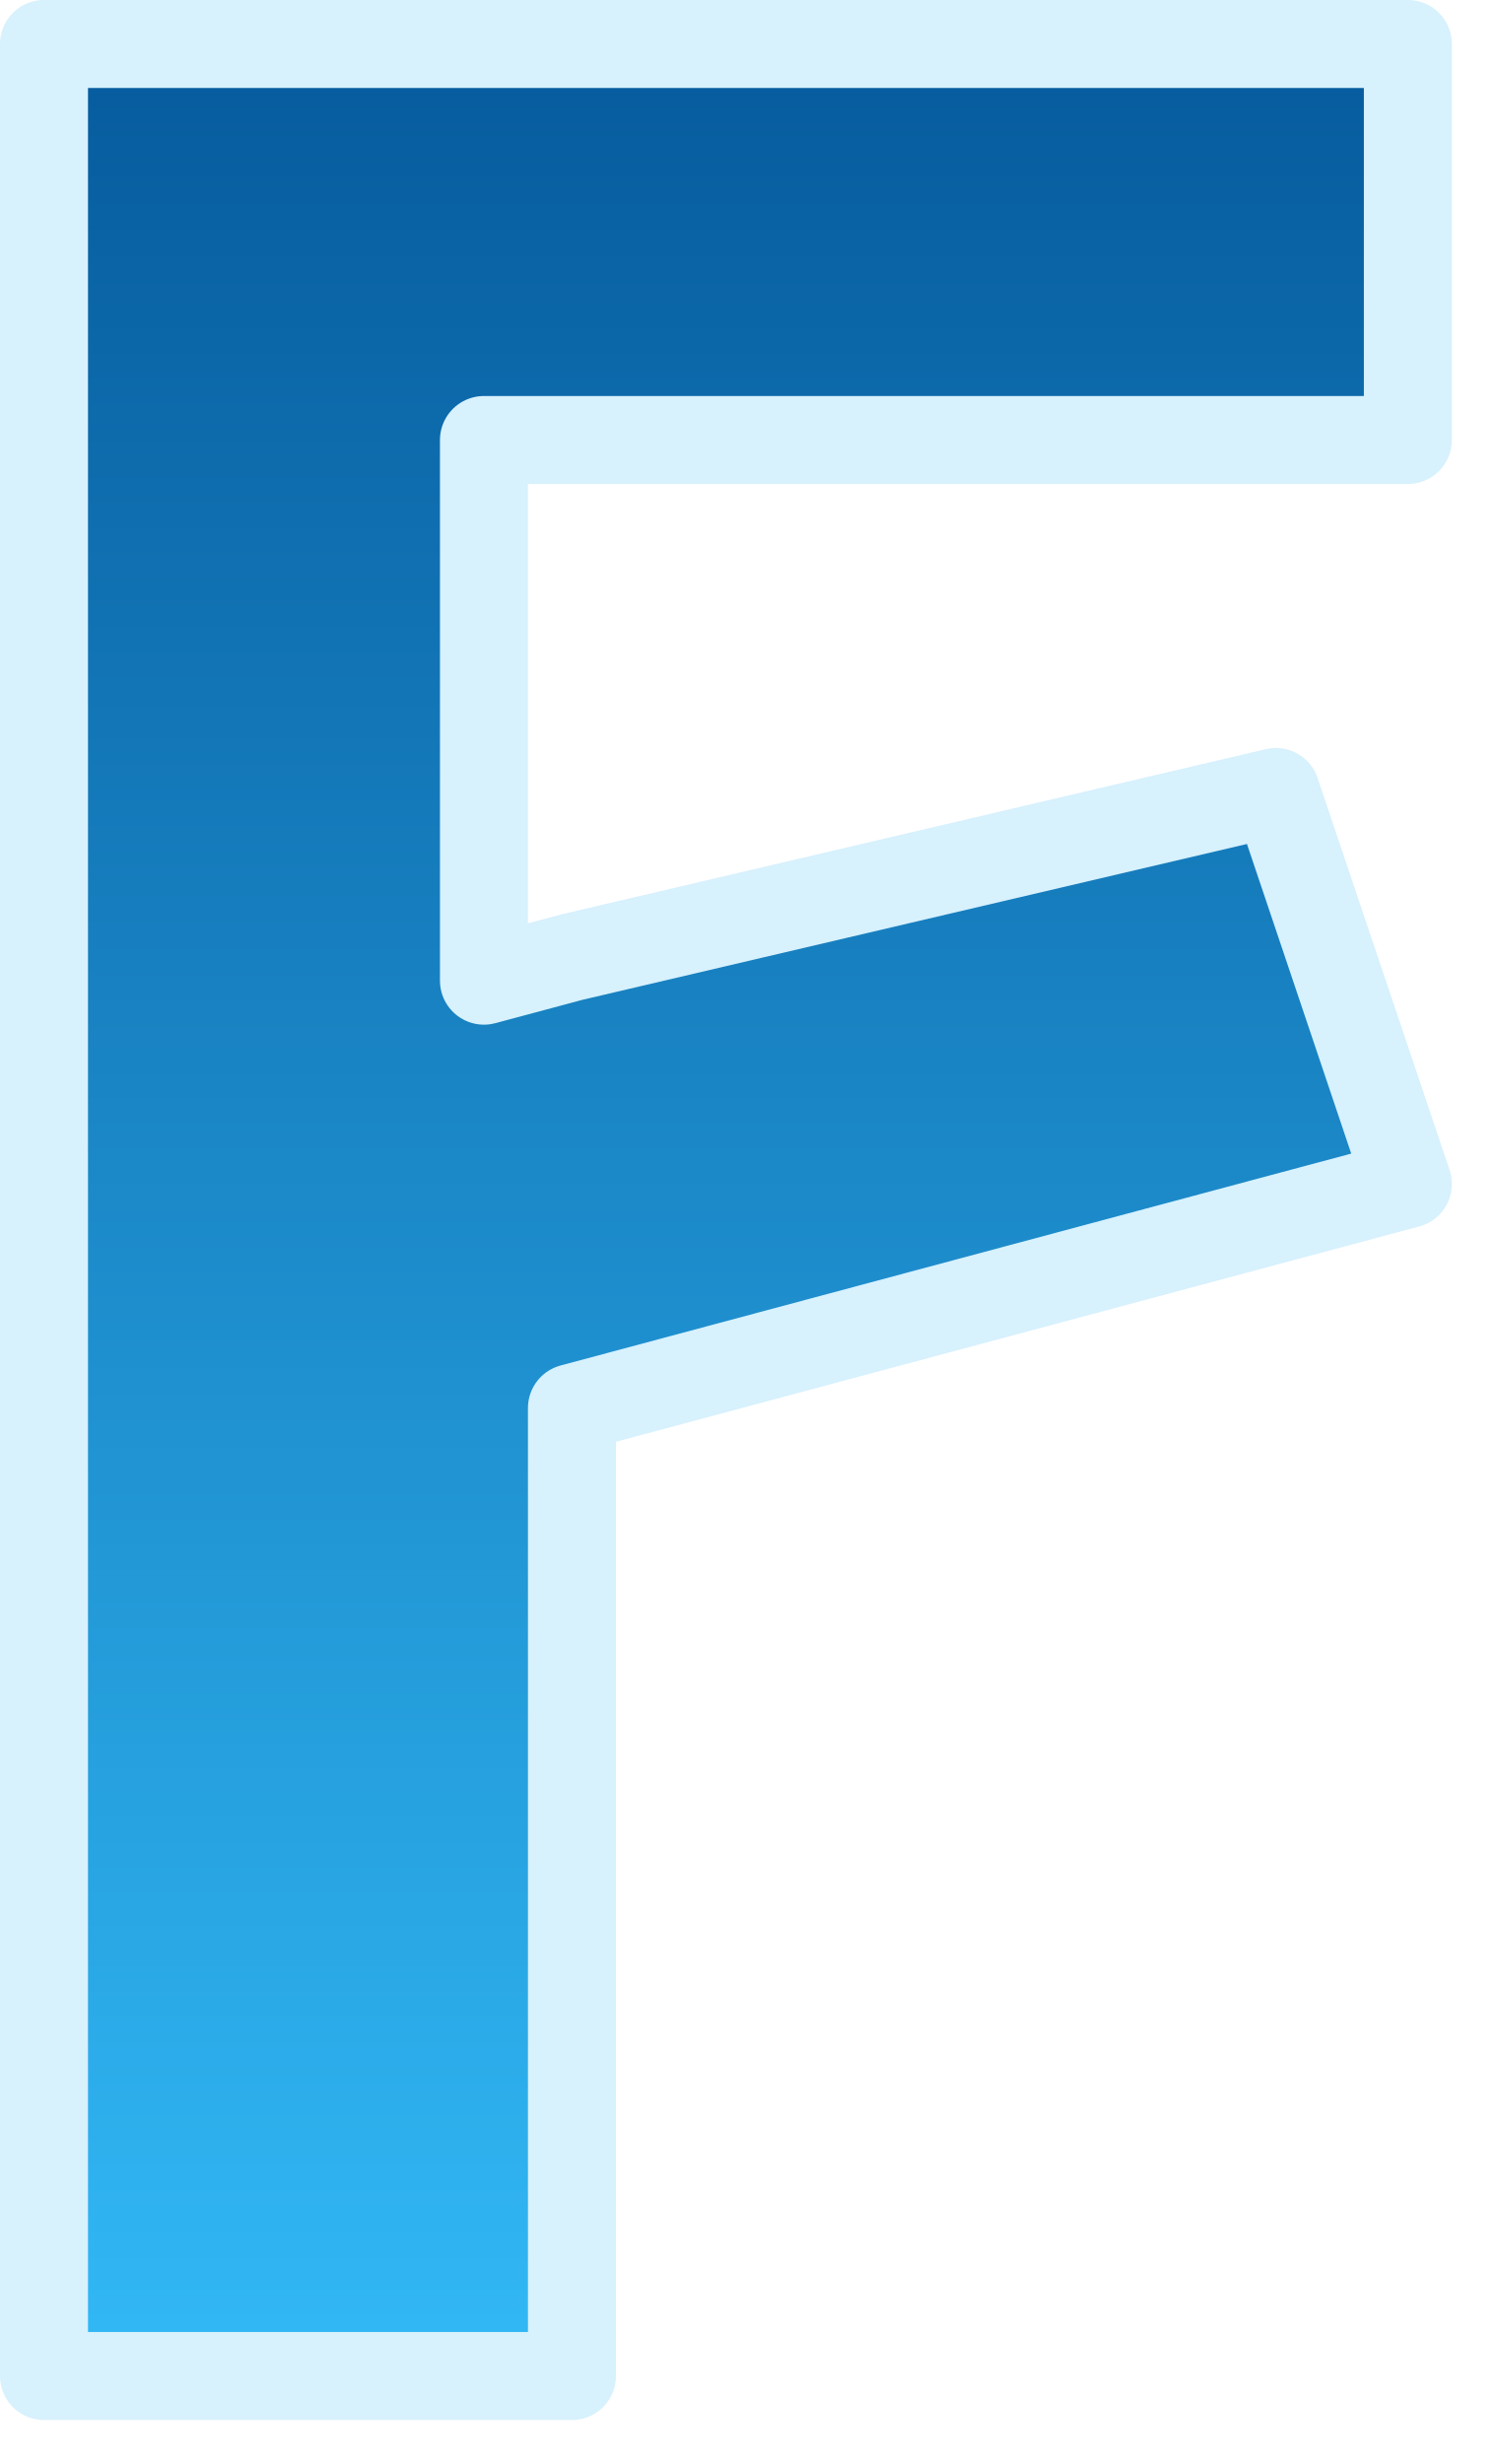
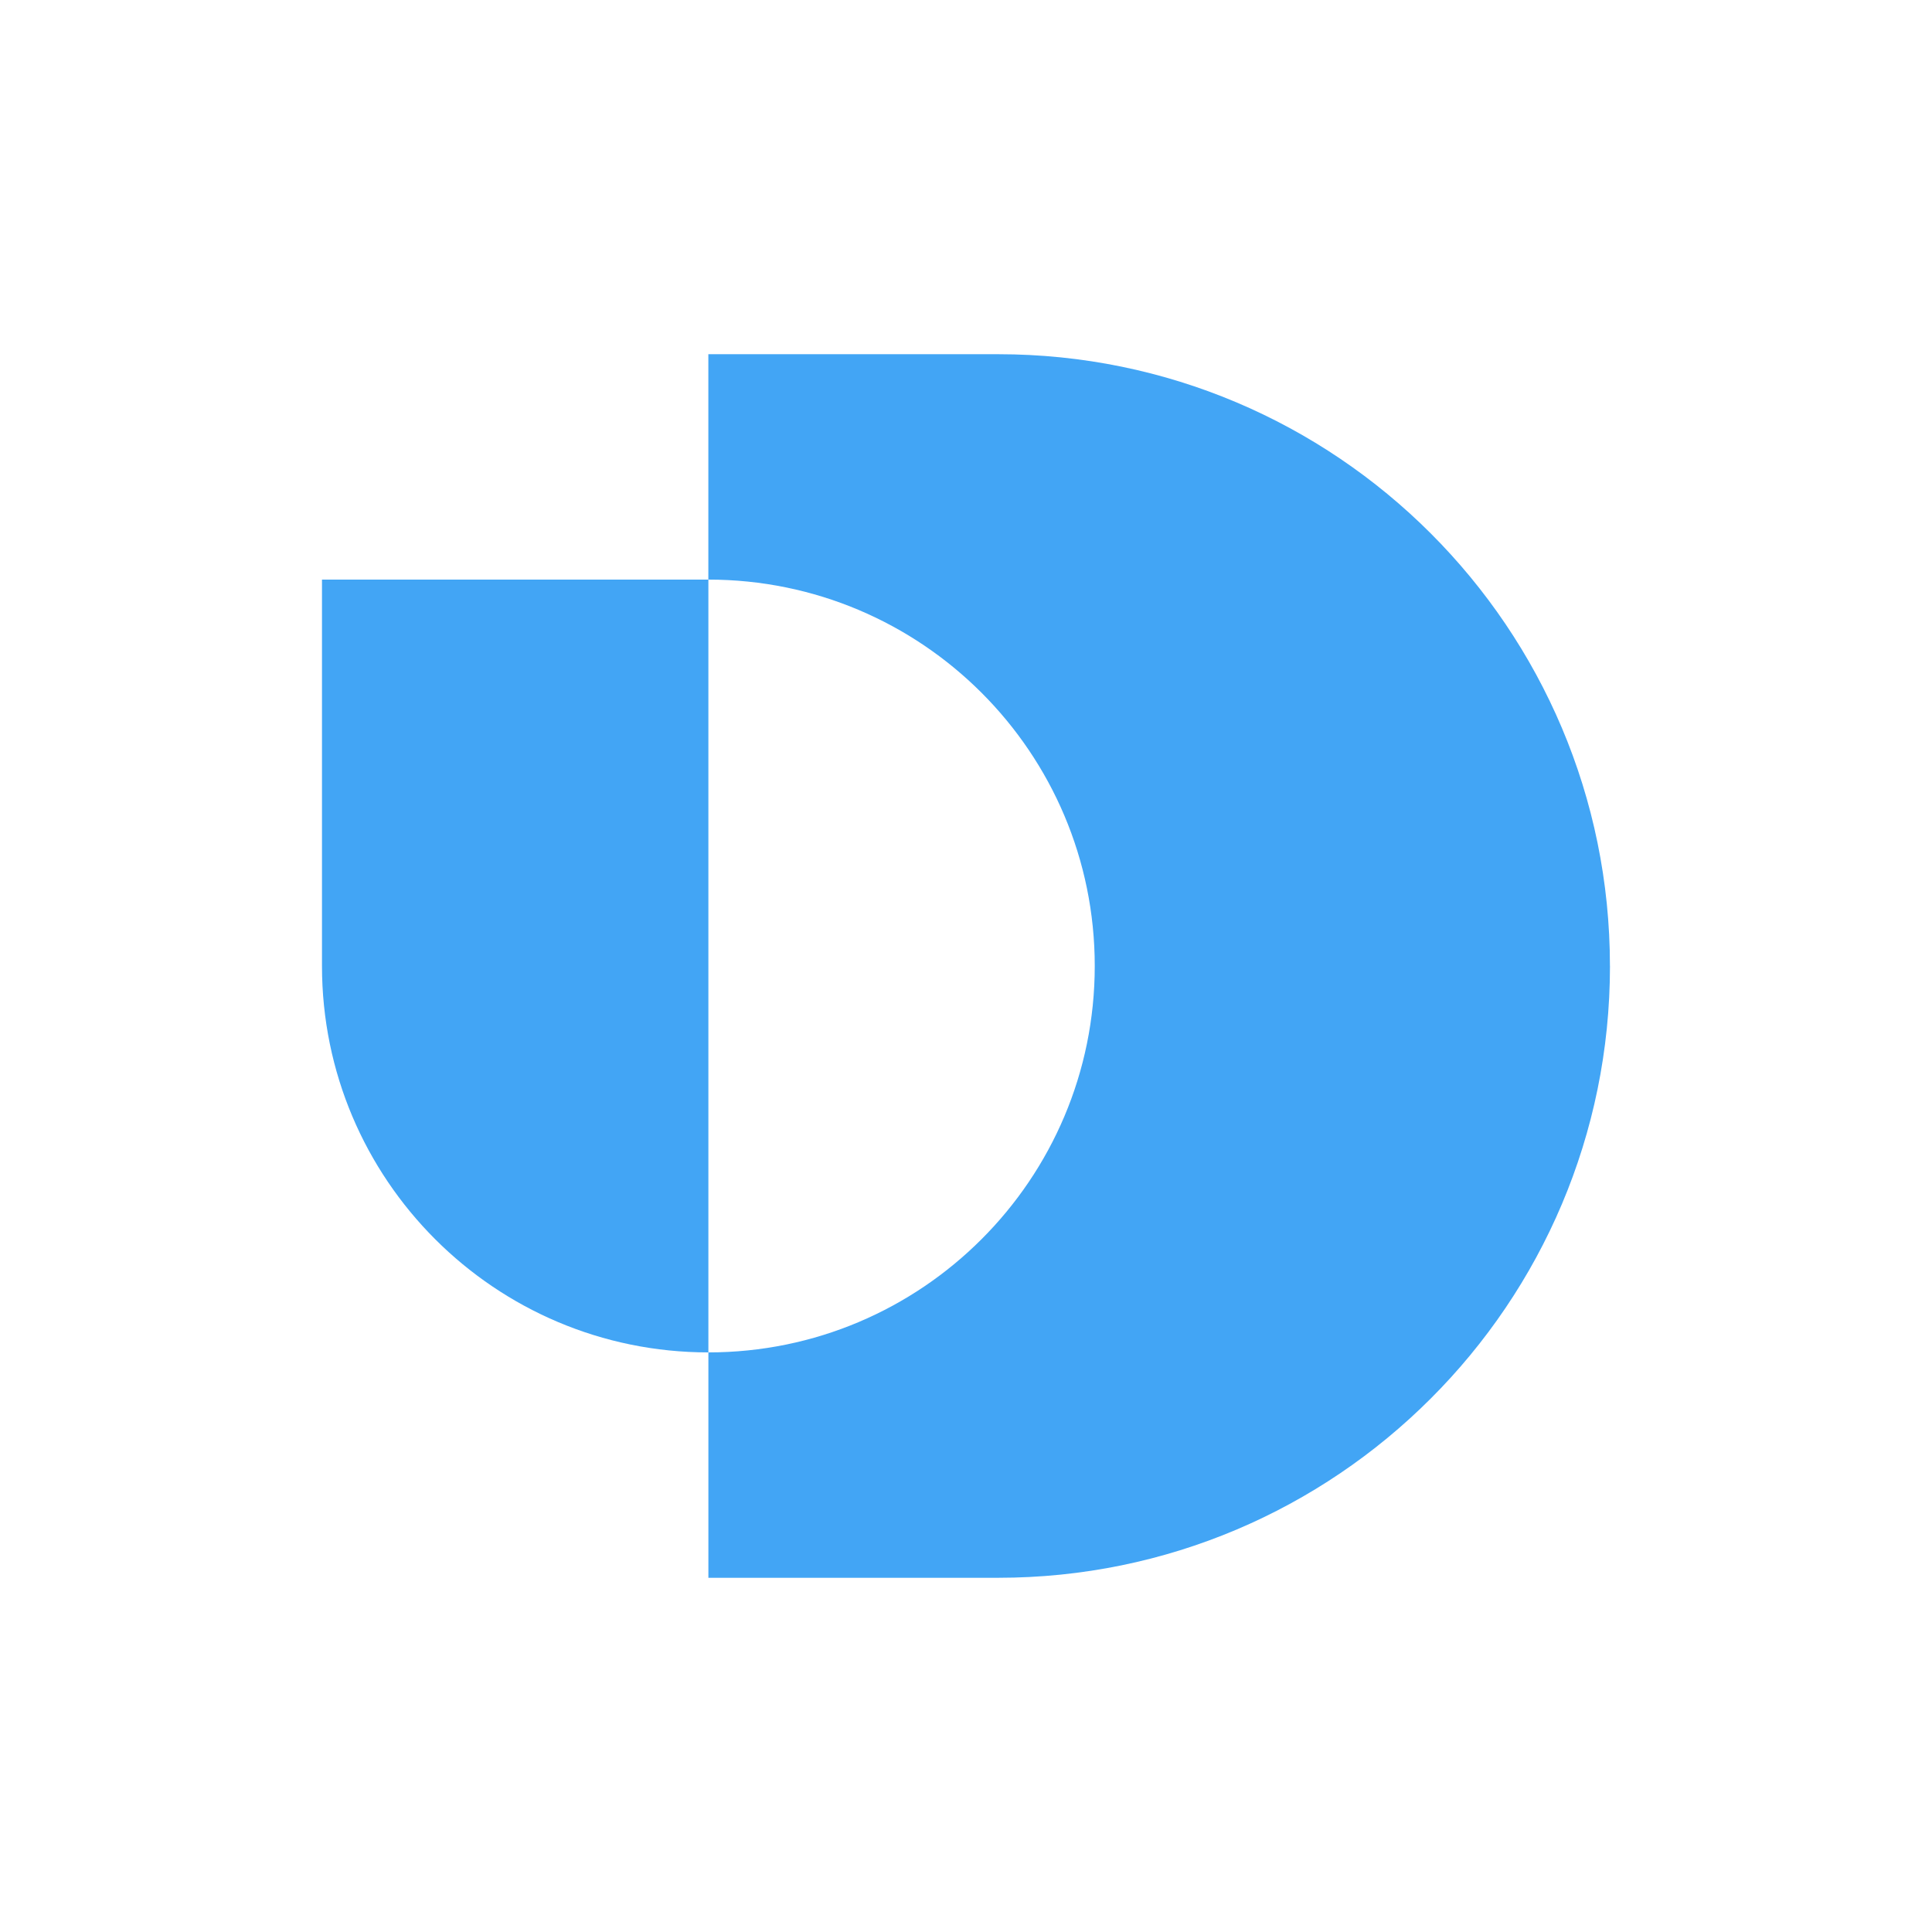
- <svg xmlns="http://www.w3.org/2000/svg" width="17" height="28" viewBox="0 0 17 28" fill="none">
-   <path d="M0.5 0.5V27H6.5V16L16 13.454L14.5 9L6.5 10.876L5.5 11.144V5H16V0.5H0.5Z" fill="url(#paint0_linear_627_1024)" stroke="#D7F1FD" stroke-linejoin="round" />
+ <svg xmlns="http://www.w3.org/2000/svg" id="Layer_1" data-name="Layer 1" viewBox="0 0 512 512">
  <defs>
-     <linearGradient id="paint0_linear_627_1024" x1="4.75" y1="0.5" x2="4.75" y2="27" gradientUnits="userSpaceOnUse">
-       <stop stop-color="#065B9D" />
-       <stop offset="1" stop-color="#32B9F6" />
-     </linearGradient>
+     <style>
+       .cls-1 {
+         fill: none;
+       }
+ 
+       .cls-2 {
+         fill: #42a5f5;
+       }
+     </style>
  </defs>
+   <rect class="cls-1" y="0" width="512" height="512" />
+   <g>
+     <path class="cls-2" d="M426.66,256c0,44.76-18.14,85.3-47.5,114.63-29.34,29.35-69.87,47.5-114.63,47.5h-76.8v-59.73c28.28,0,53.88-11.47,72.39-30,18.53-18.52,30-44.12,30-72.4,0-56.56-45.86-102.4-102.4-102.4v-59.73h76.8c89.53,0,162.13,72.58,162.13,162.13Z" />
+     <path class="cls-2" d="M187.73,153.6v204.8c-56.56,0-102.4-45.86-102.4-102.4v-102.4h102.4Z" />
+   </g>
</svg>
